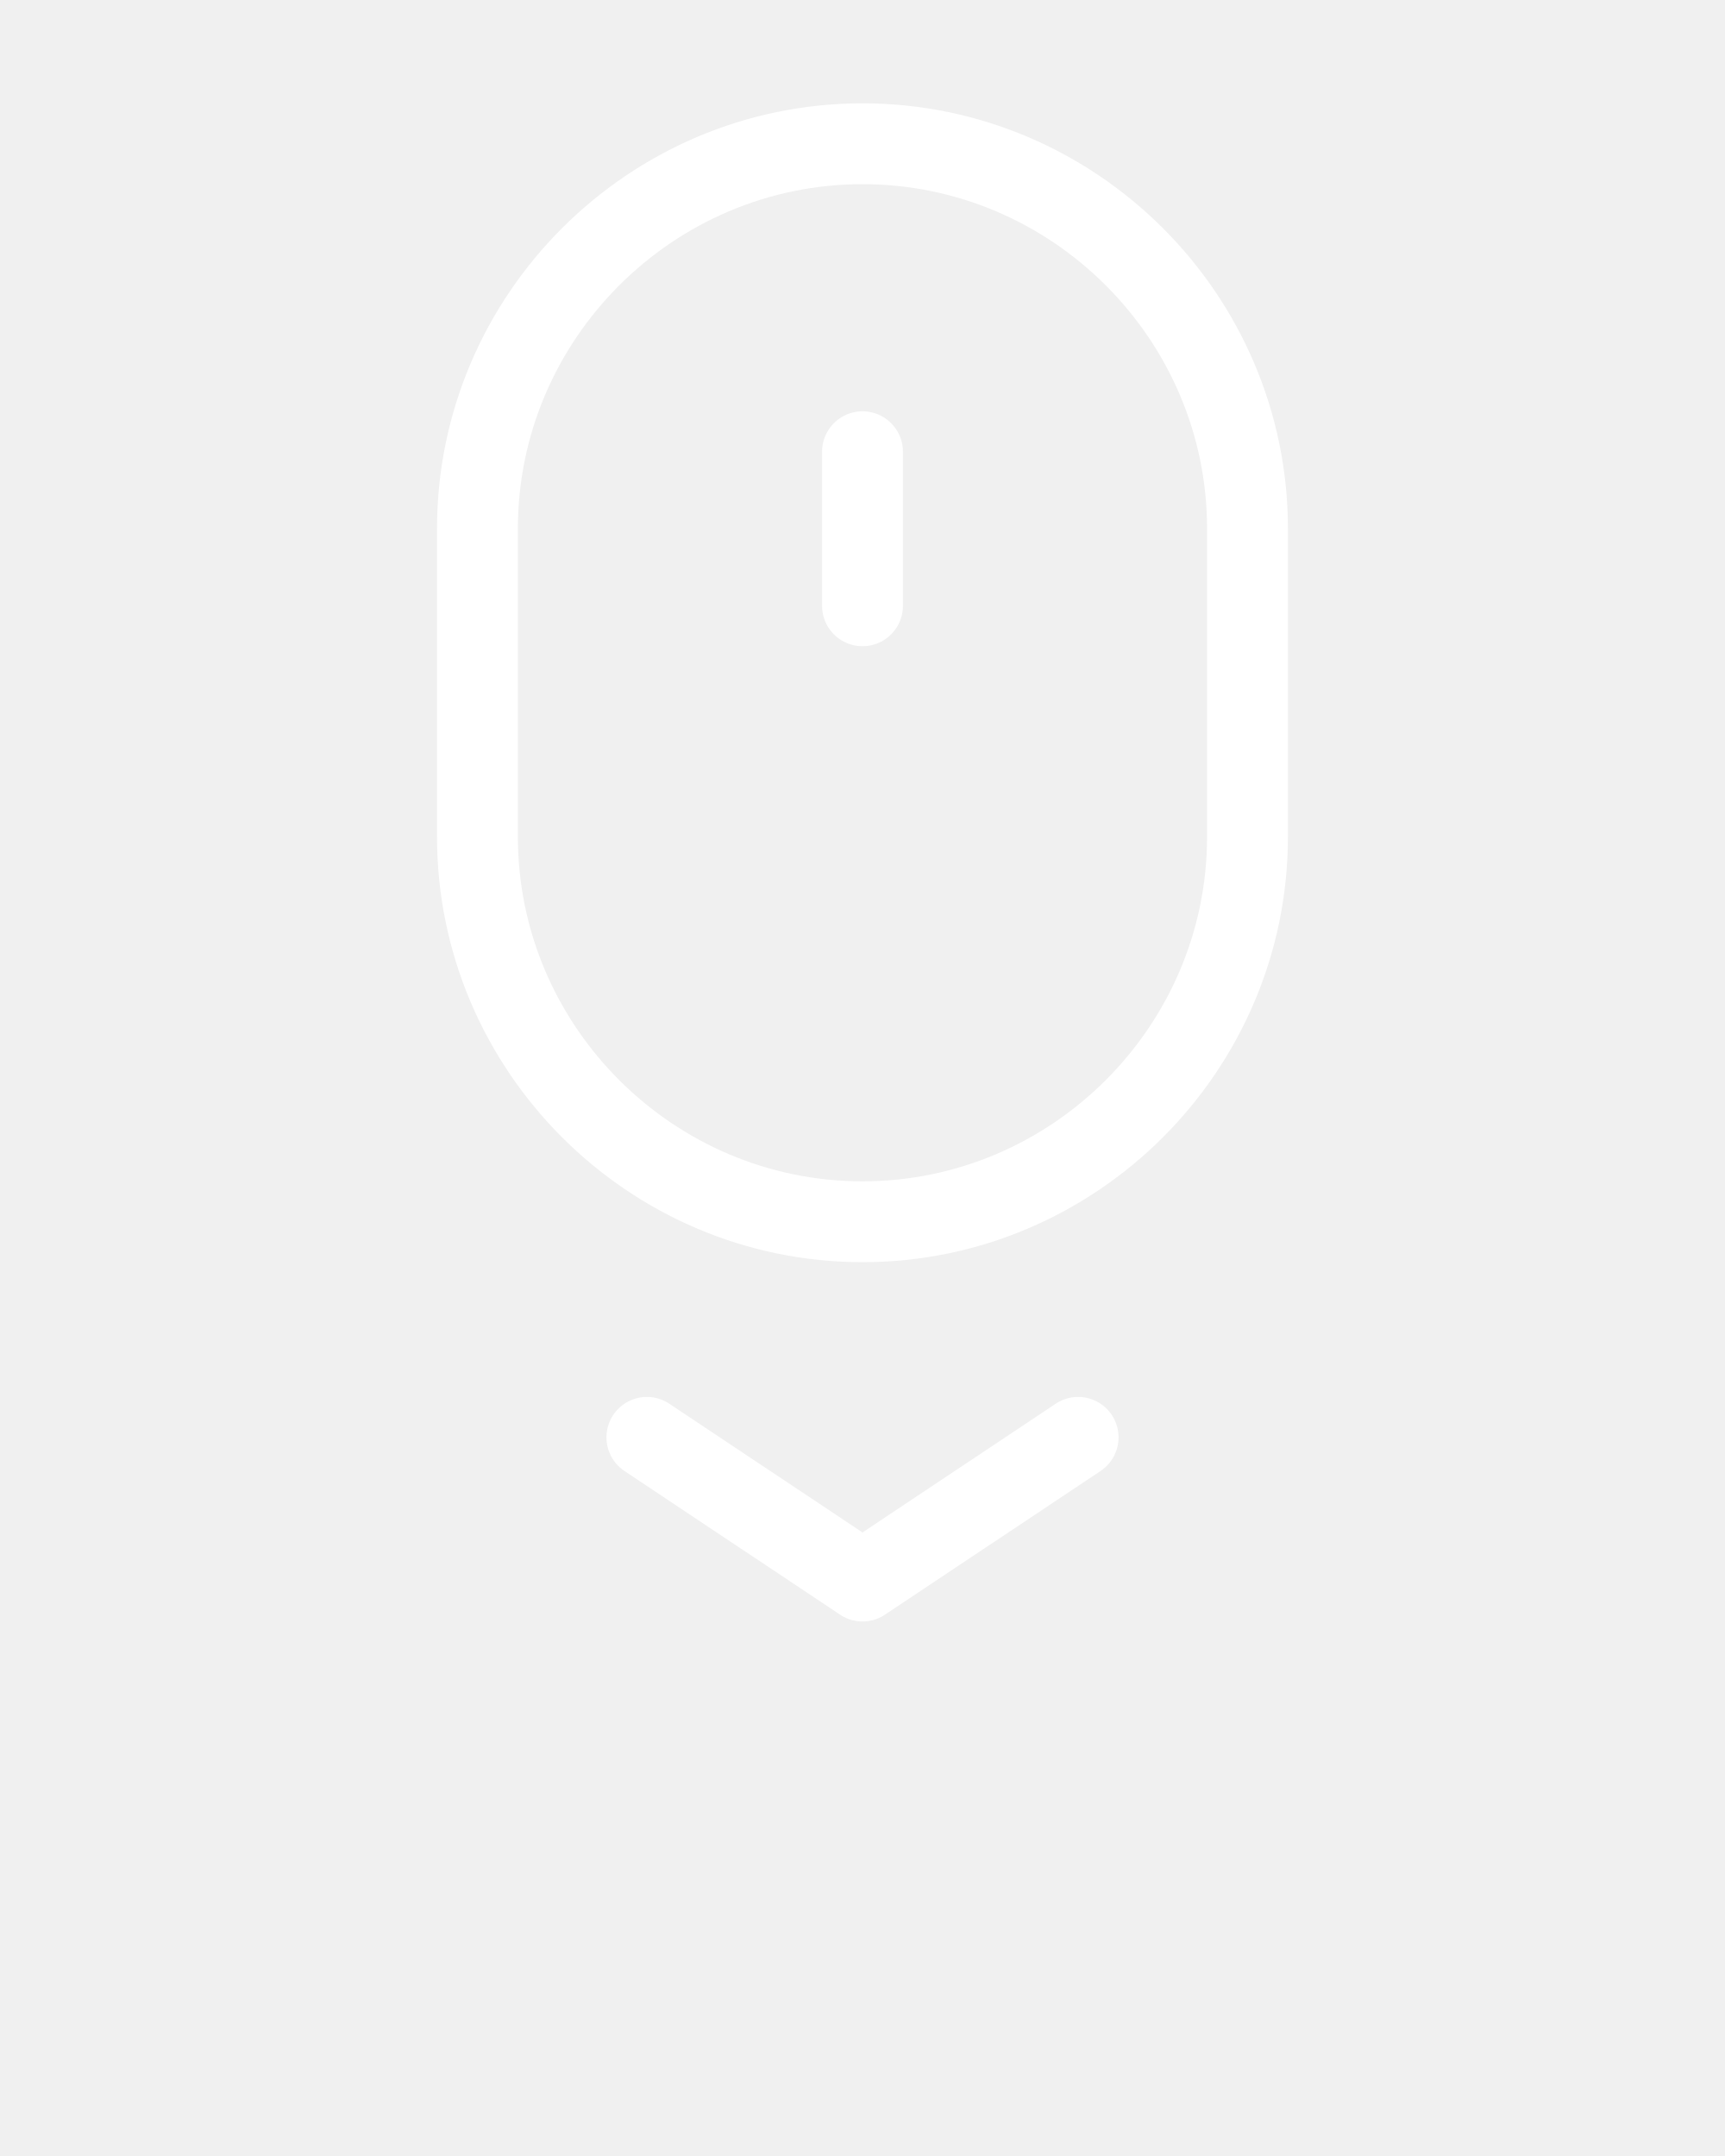
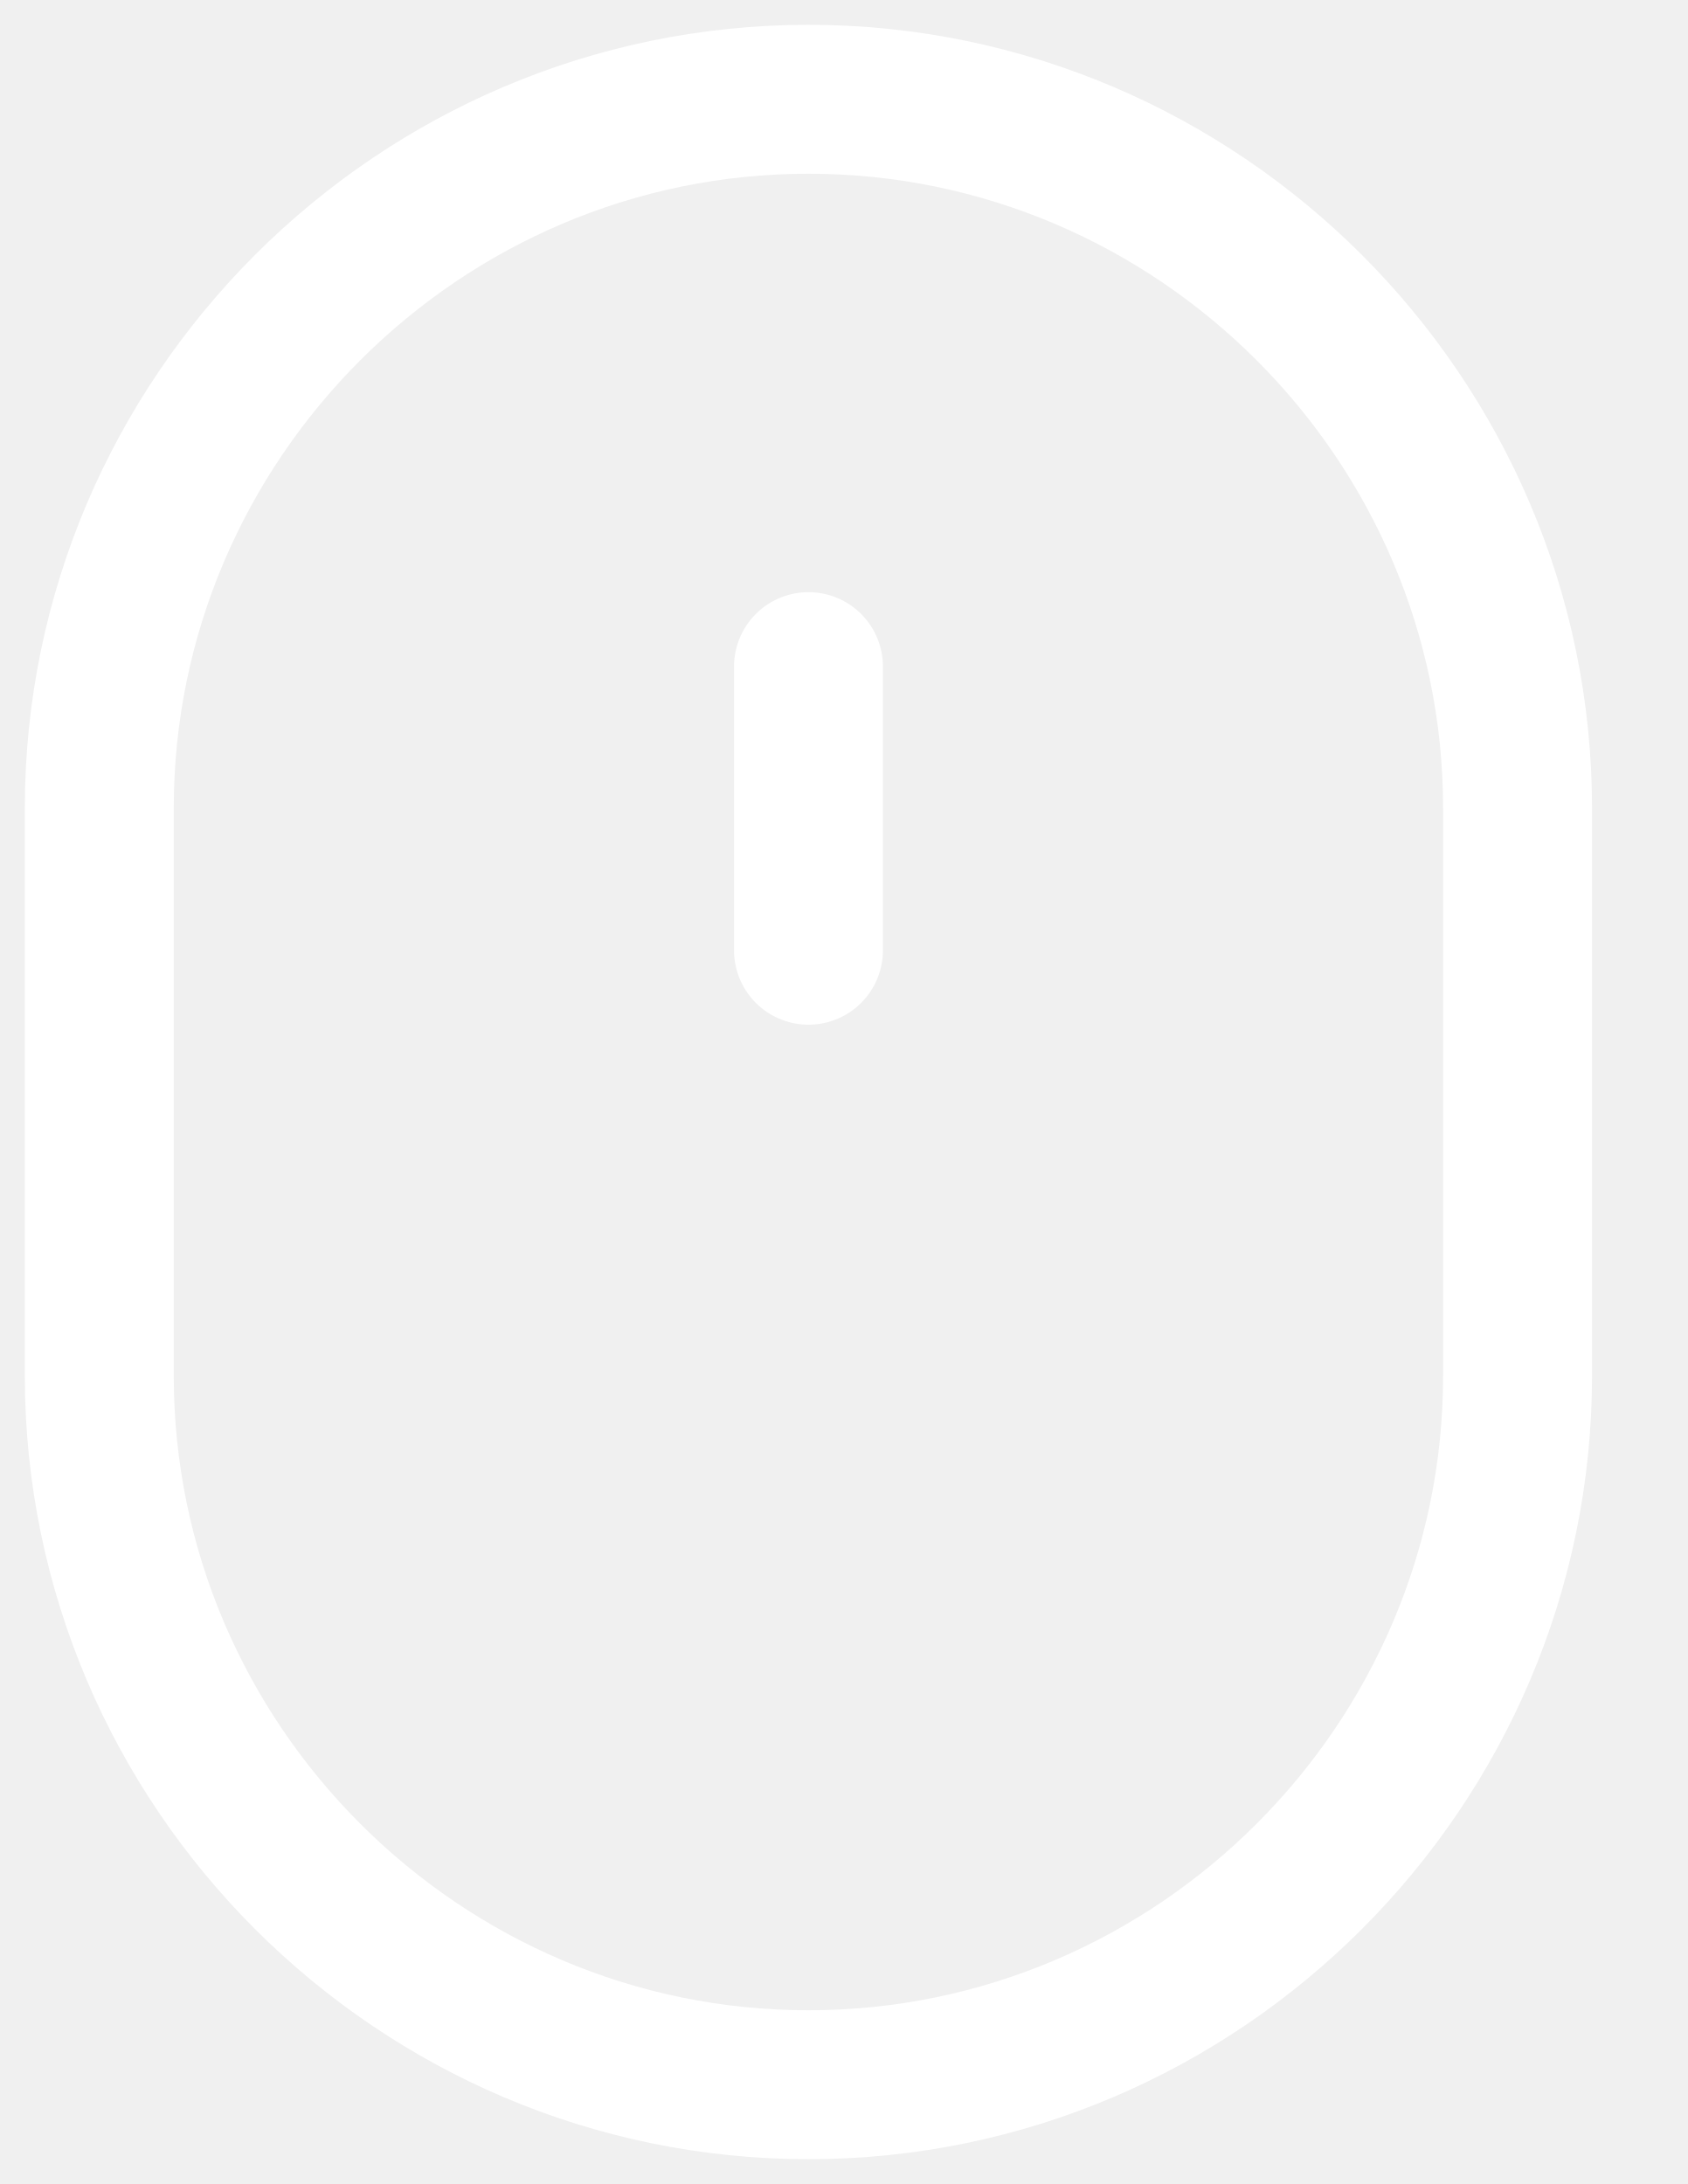
- <svg xmlns="http://www.w3.org/2000/svg" width="32" height="40" viewBox="0 0 32 40" fill="none">
-   <path fill-rule="evenodd" clip-rule="evenodd" d="M16 22.667V22.667C12.072 22.667 8.857 19.452 8.857 15.524V9.809C8.857 5.881 12.072 2.667 16 2.667V2.667C19.928 2.667 23.142 5.881 23.142 9.809V15.524C23.142 19.452 19.928 22.667 16 22.667Z" stroke="white" stroke-width="1.5" stroke-linecap="round" stroke-linejoin="round" />
-   <path d="M12 26.667L16 29.333L20 26.667" stroke="white" stroke-width="1.5" stroke-linecap="round" stroke-linejoin="round" />
-   <path d="M16 8.381V11.239" stroke="white" stroke-width="1.5" stroke-linecap="round" stroke-linejoin="round" />
+ <svg xmlns="http://www.w3.org/2000/svg" width="17" height="22" viewBox="0 0 17 22" fill="none">
+   <path fill-rule="evenodd" clip-rule="evenodd" d="M8.143 21V21C4.215 21 1 17.785 1 13.857V8.143C1 4.215 4.215 1 8.143 1V1C12.071 1 15.285 4.215 15.285 8.143V13.857C15.285 17.785 12.071 21 8.143 21Z" stroke="white" stroke-width="1.5" stroke-linecap="round" stroke-linejoin="round" />
+   <path d="M8.143 6.715V9.572" stroke="white" stroke-width="1.5" stroke-linecap="round" stroke-linejoin="round" />
</svg>
